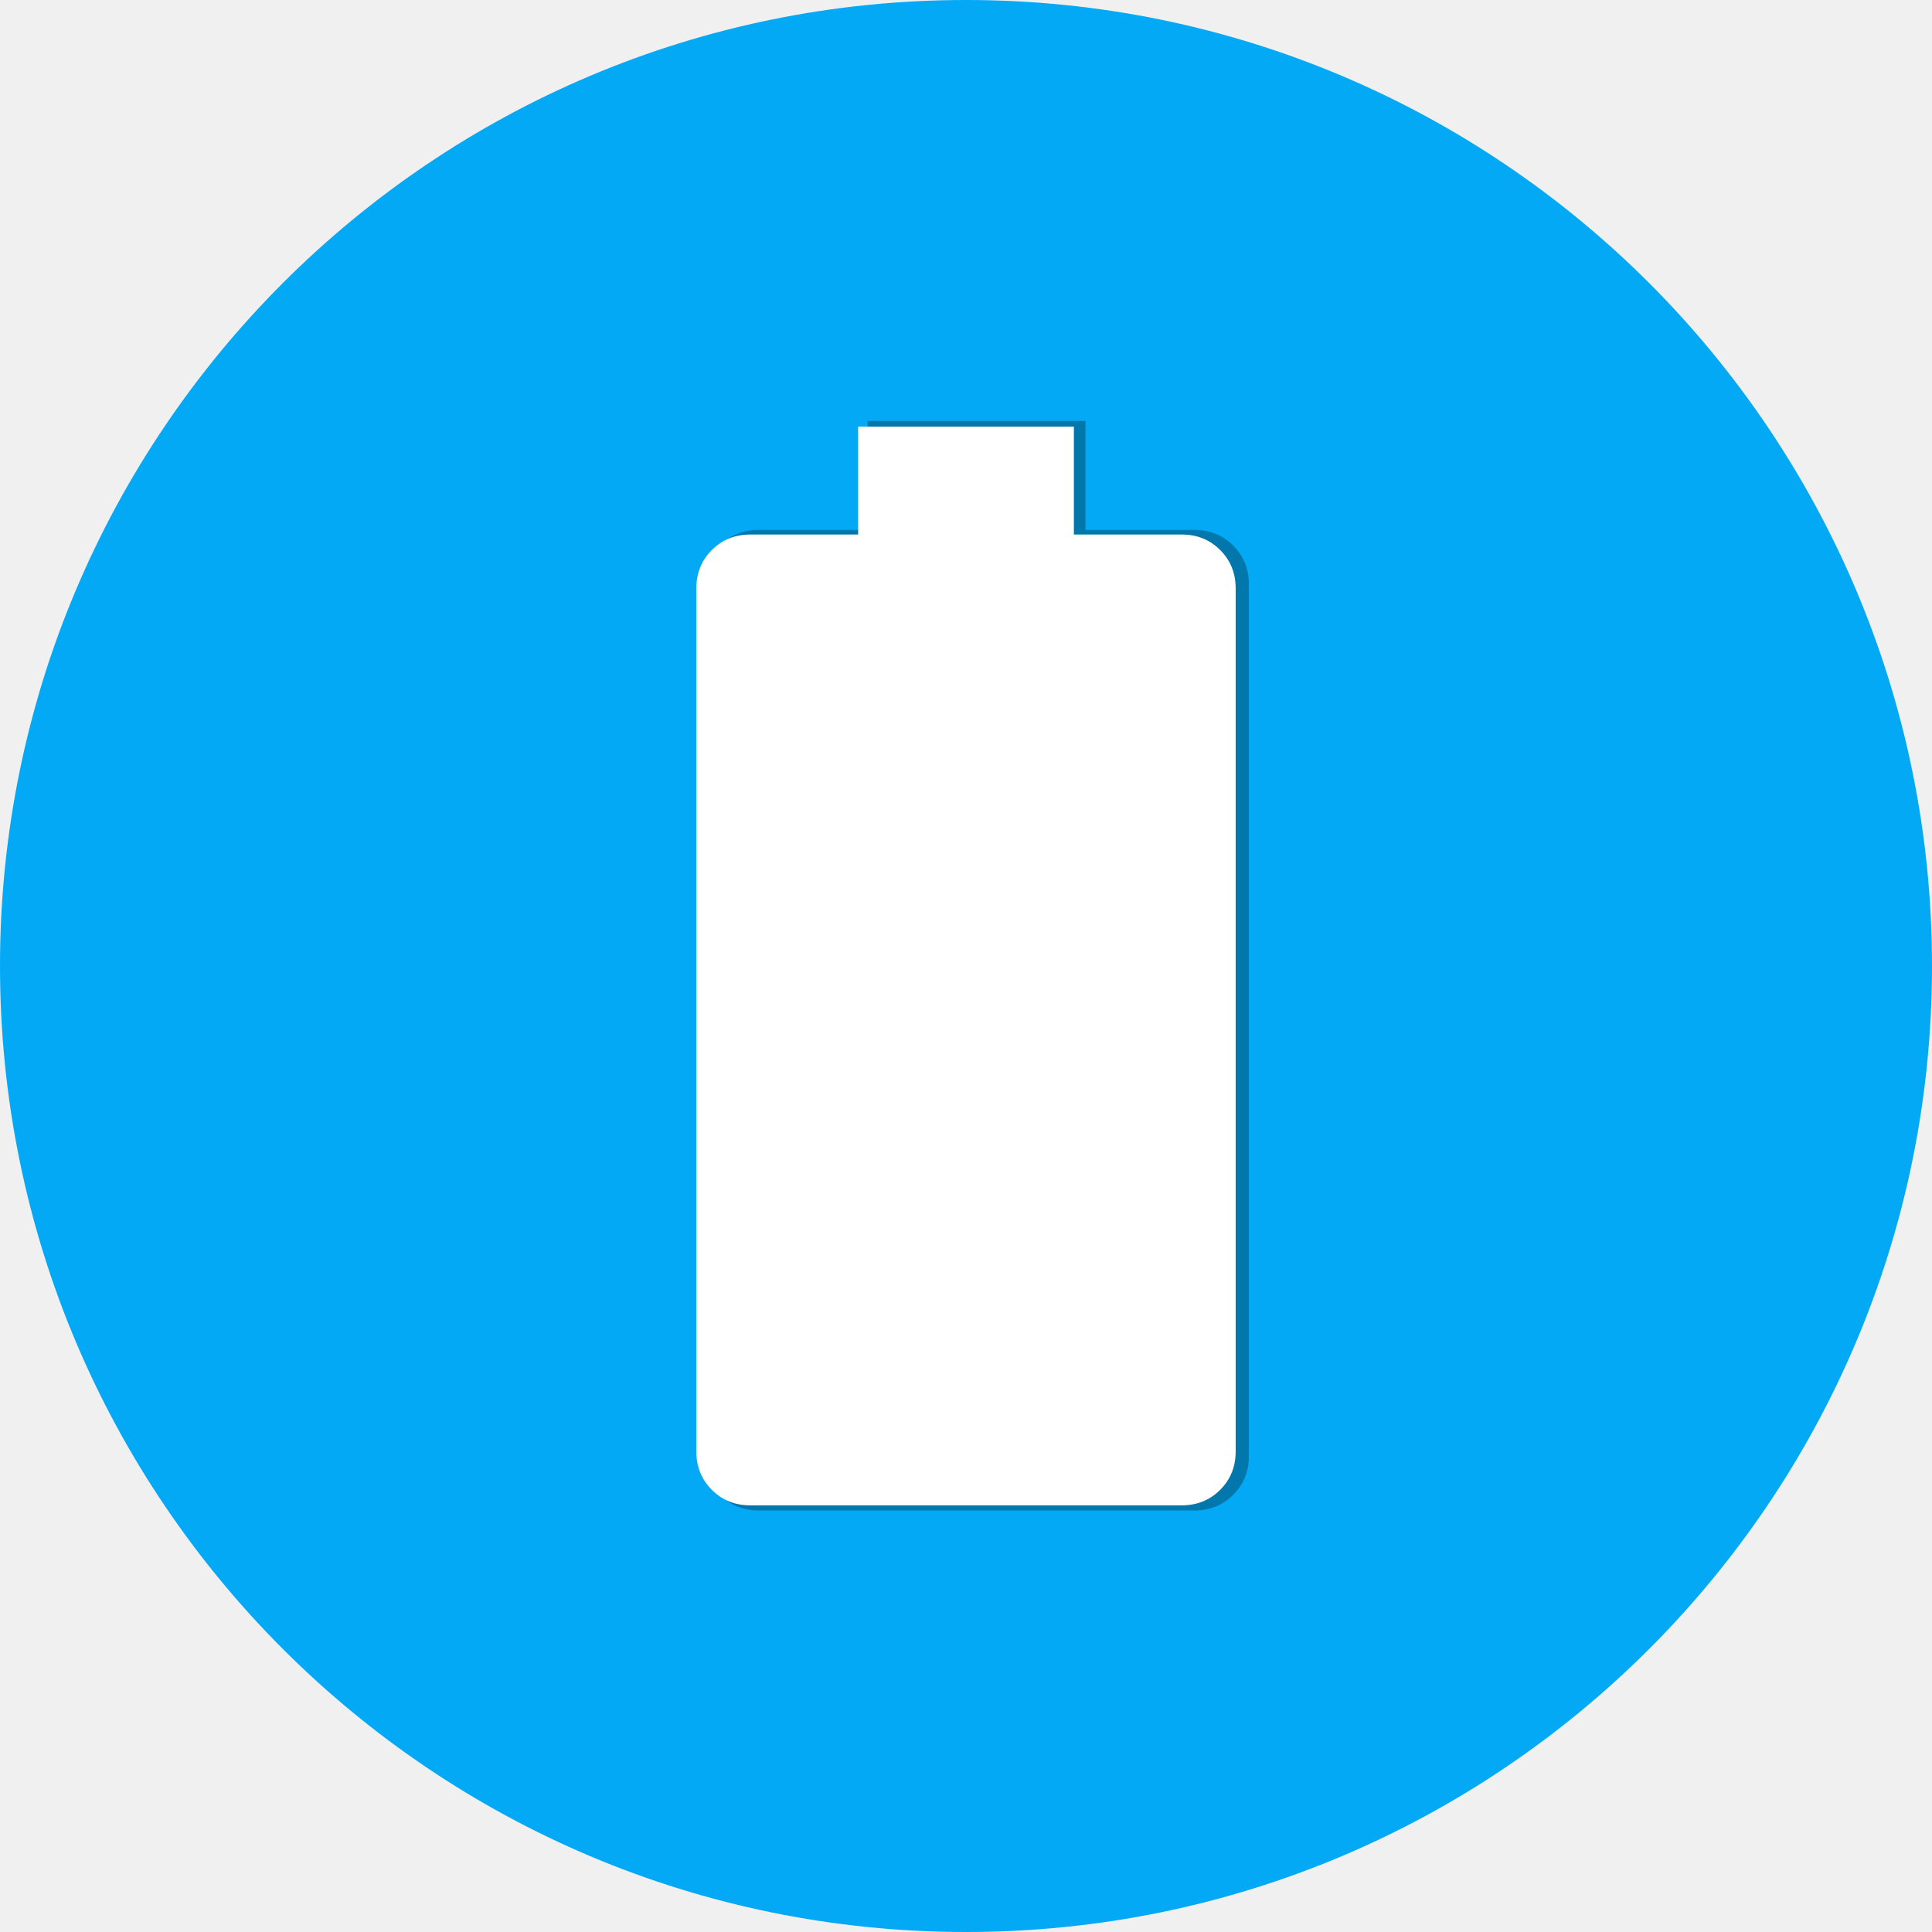
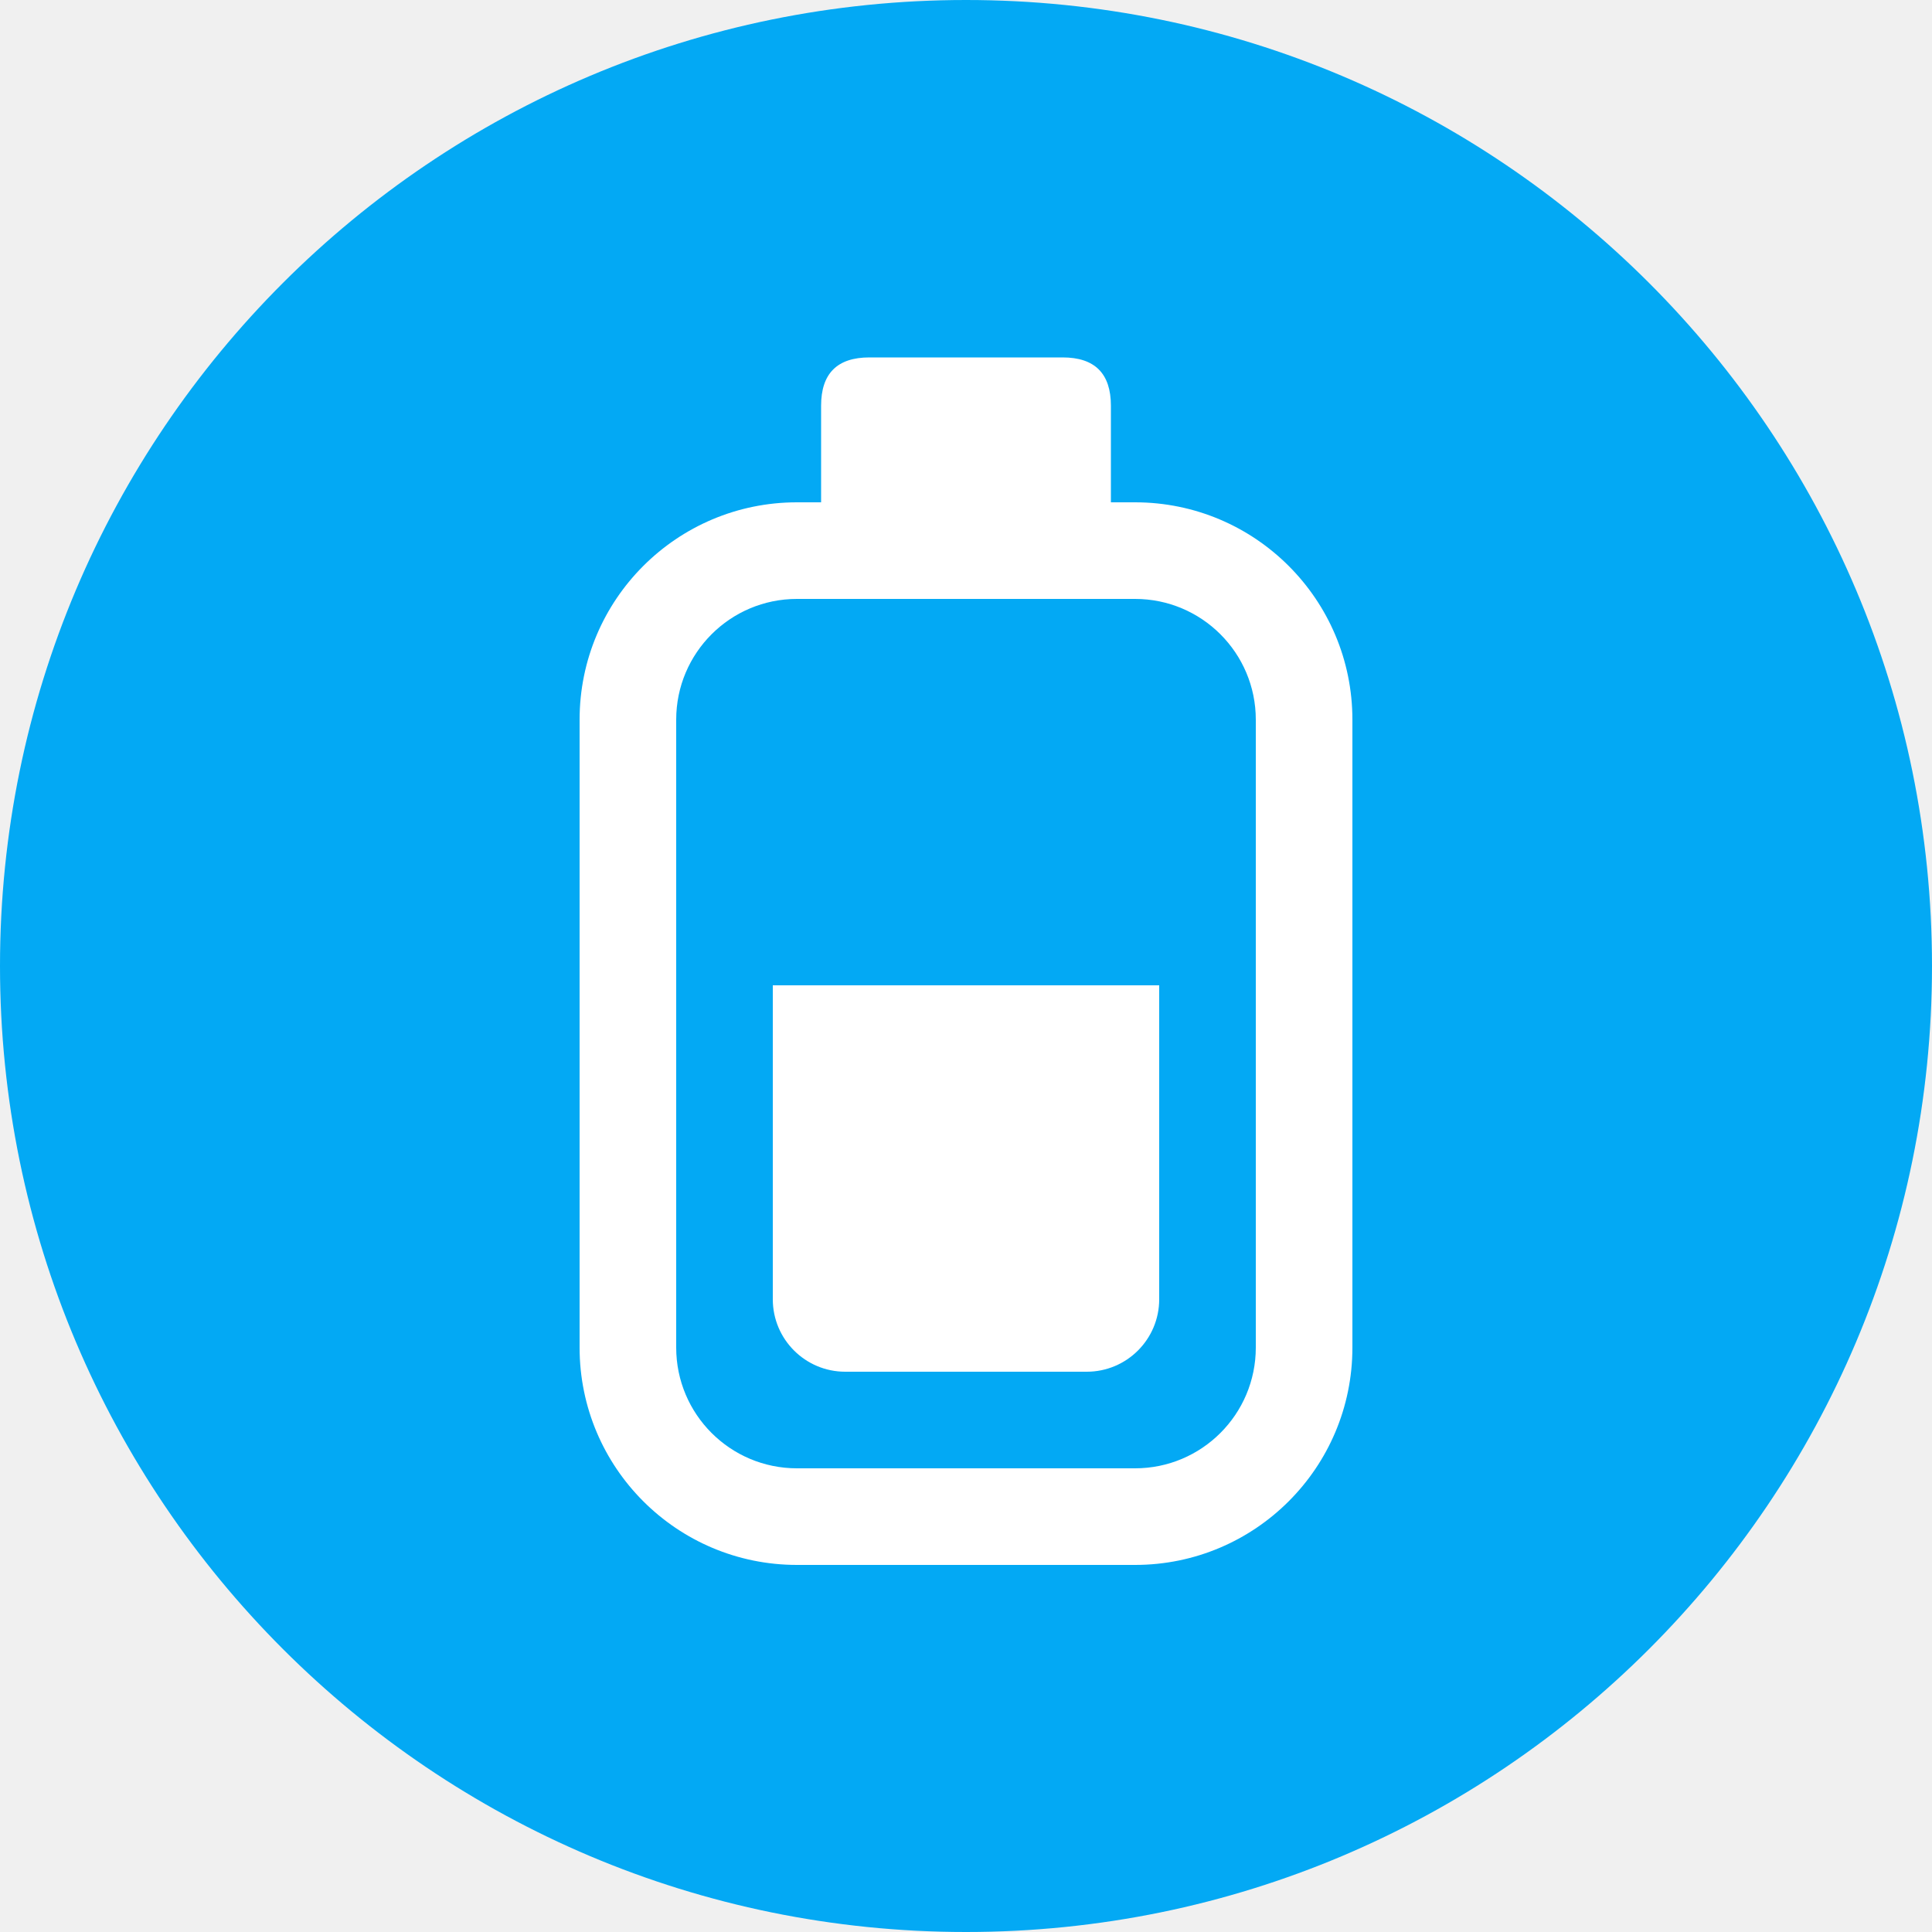
- <svg xmlns="http://www.w3.org/2000/svg" width="512" height="512" viewBox="0 0 960 960" role="img" aria-label="Battery Monitor app icon">
-   <circle cx="480" cy="480" r="480" fill="#03A9F4" />
-   <g transform="translate(158.4 158.4) scale(0.67)">
-     <g transform="translate(3 -5) scale(1.01)">
-       <path fill="#000" fill-opacity="0.3" d="M320,880Q303,880 291.5,868.5Q280,857 280,840L280,200Q280,183 291.5,171.5Q303,160 320,160L400,160L400,80L560,80L560,160L640,160Q657,160 668.5,171.5Q680,183 680,200L680,840Q680,857 668.5,868.5Q657,880 640,880L320,880Z" />
-     </g>
-     <path fill="#fff" d="M320,880Q303,880 291.5,868.5Q280,857 280,840L280,200Q280,183 291.5,171.5Q303,160 320,160L400,160L400,80L560,80L560,160L640,160Q657,160 668.5,171.5Q680,183 680,200L680,840Q680,857 668.5,868.5Q657,880 640,880L320,880Z" />
-   </g>
+ <svg xmlns="http://www.w3.org/2000/svg" viewBox="0 0 256 256" role="img" aria-labelledby="title">
+   <circle cx="128" cy="128" r="128" fill="#03A9F4" />
+   <svg role="img" aria-labelledby="title" viewBox="0 0 256 256" x="25.6" y="28.16" width="204.8" height="204.8" preserveAspectRatio="xMidYMid meet">
+     <path fill="#FFFFFF" fill-rule="evenodd" d="M112 24H144Q152 24 152 32V48H156A36 36 0 0 1 192 84V188A36 36 0 0 1 156 224H100A36 36 0 0 1 64 188V84A36 36 0 0 1 100 48H104V32Q104 24 112 24ZM100 64H156A20 20 0 0 1 176 84V188A20 20 0 0 1 156 208H100A20 20 0 0 1 80 188V84A20 20 0 0 1 100 64Z" />
+     <path fill="#FFFFFF" d="M96 128H160V180A12 12 0 0 1 148 192H108A12 12 0 0 1 96 180Z" />
+   </svg>
</svg>
